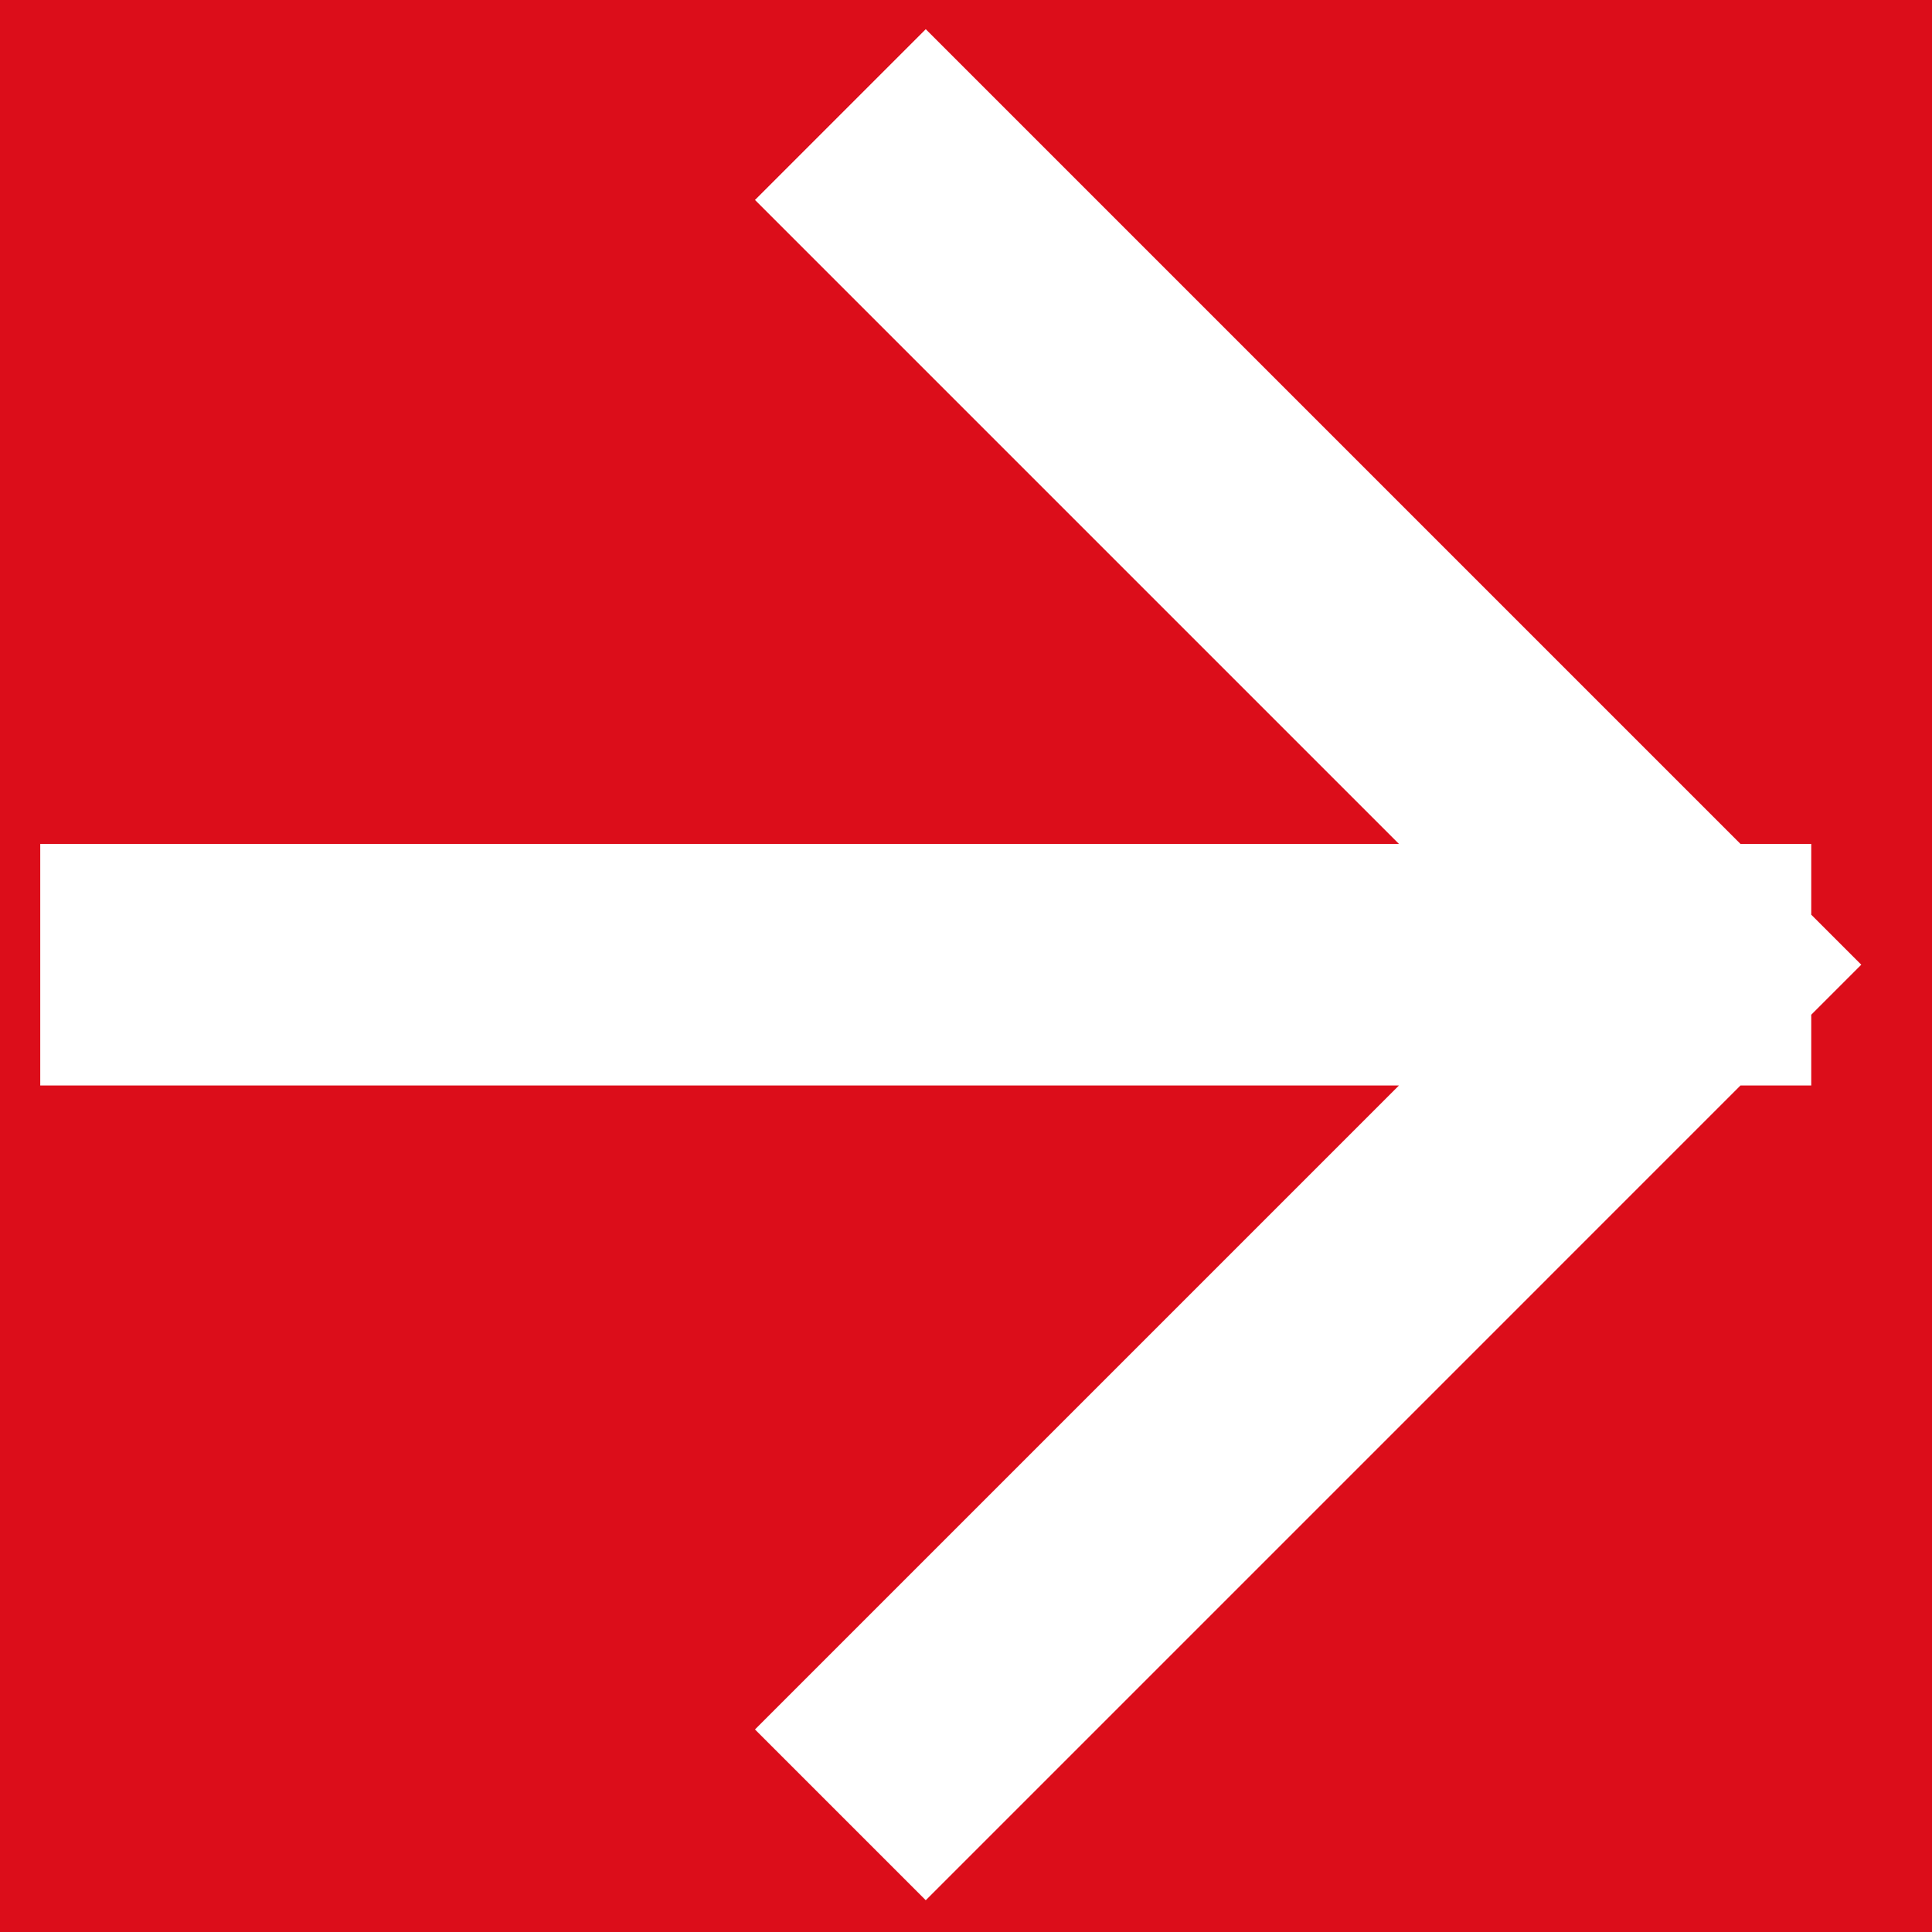
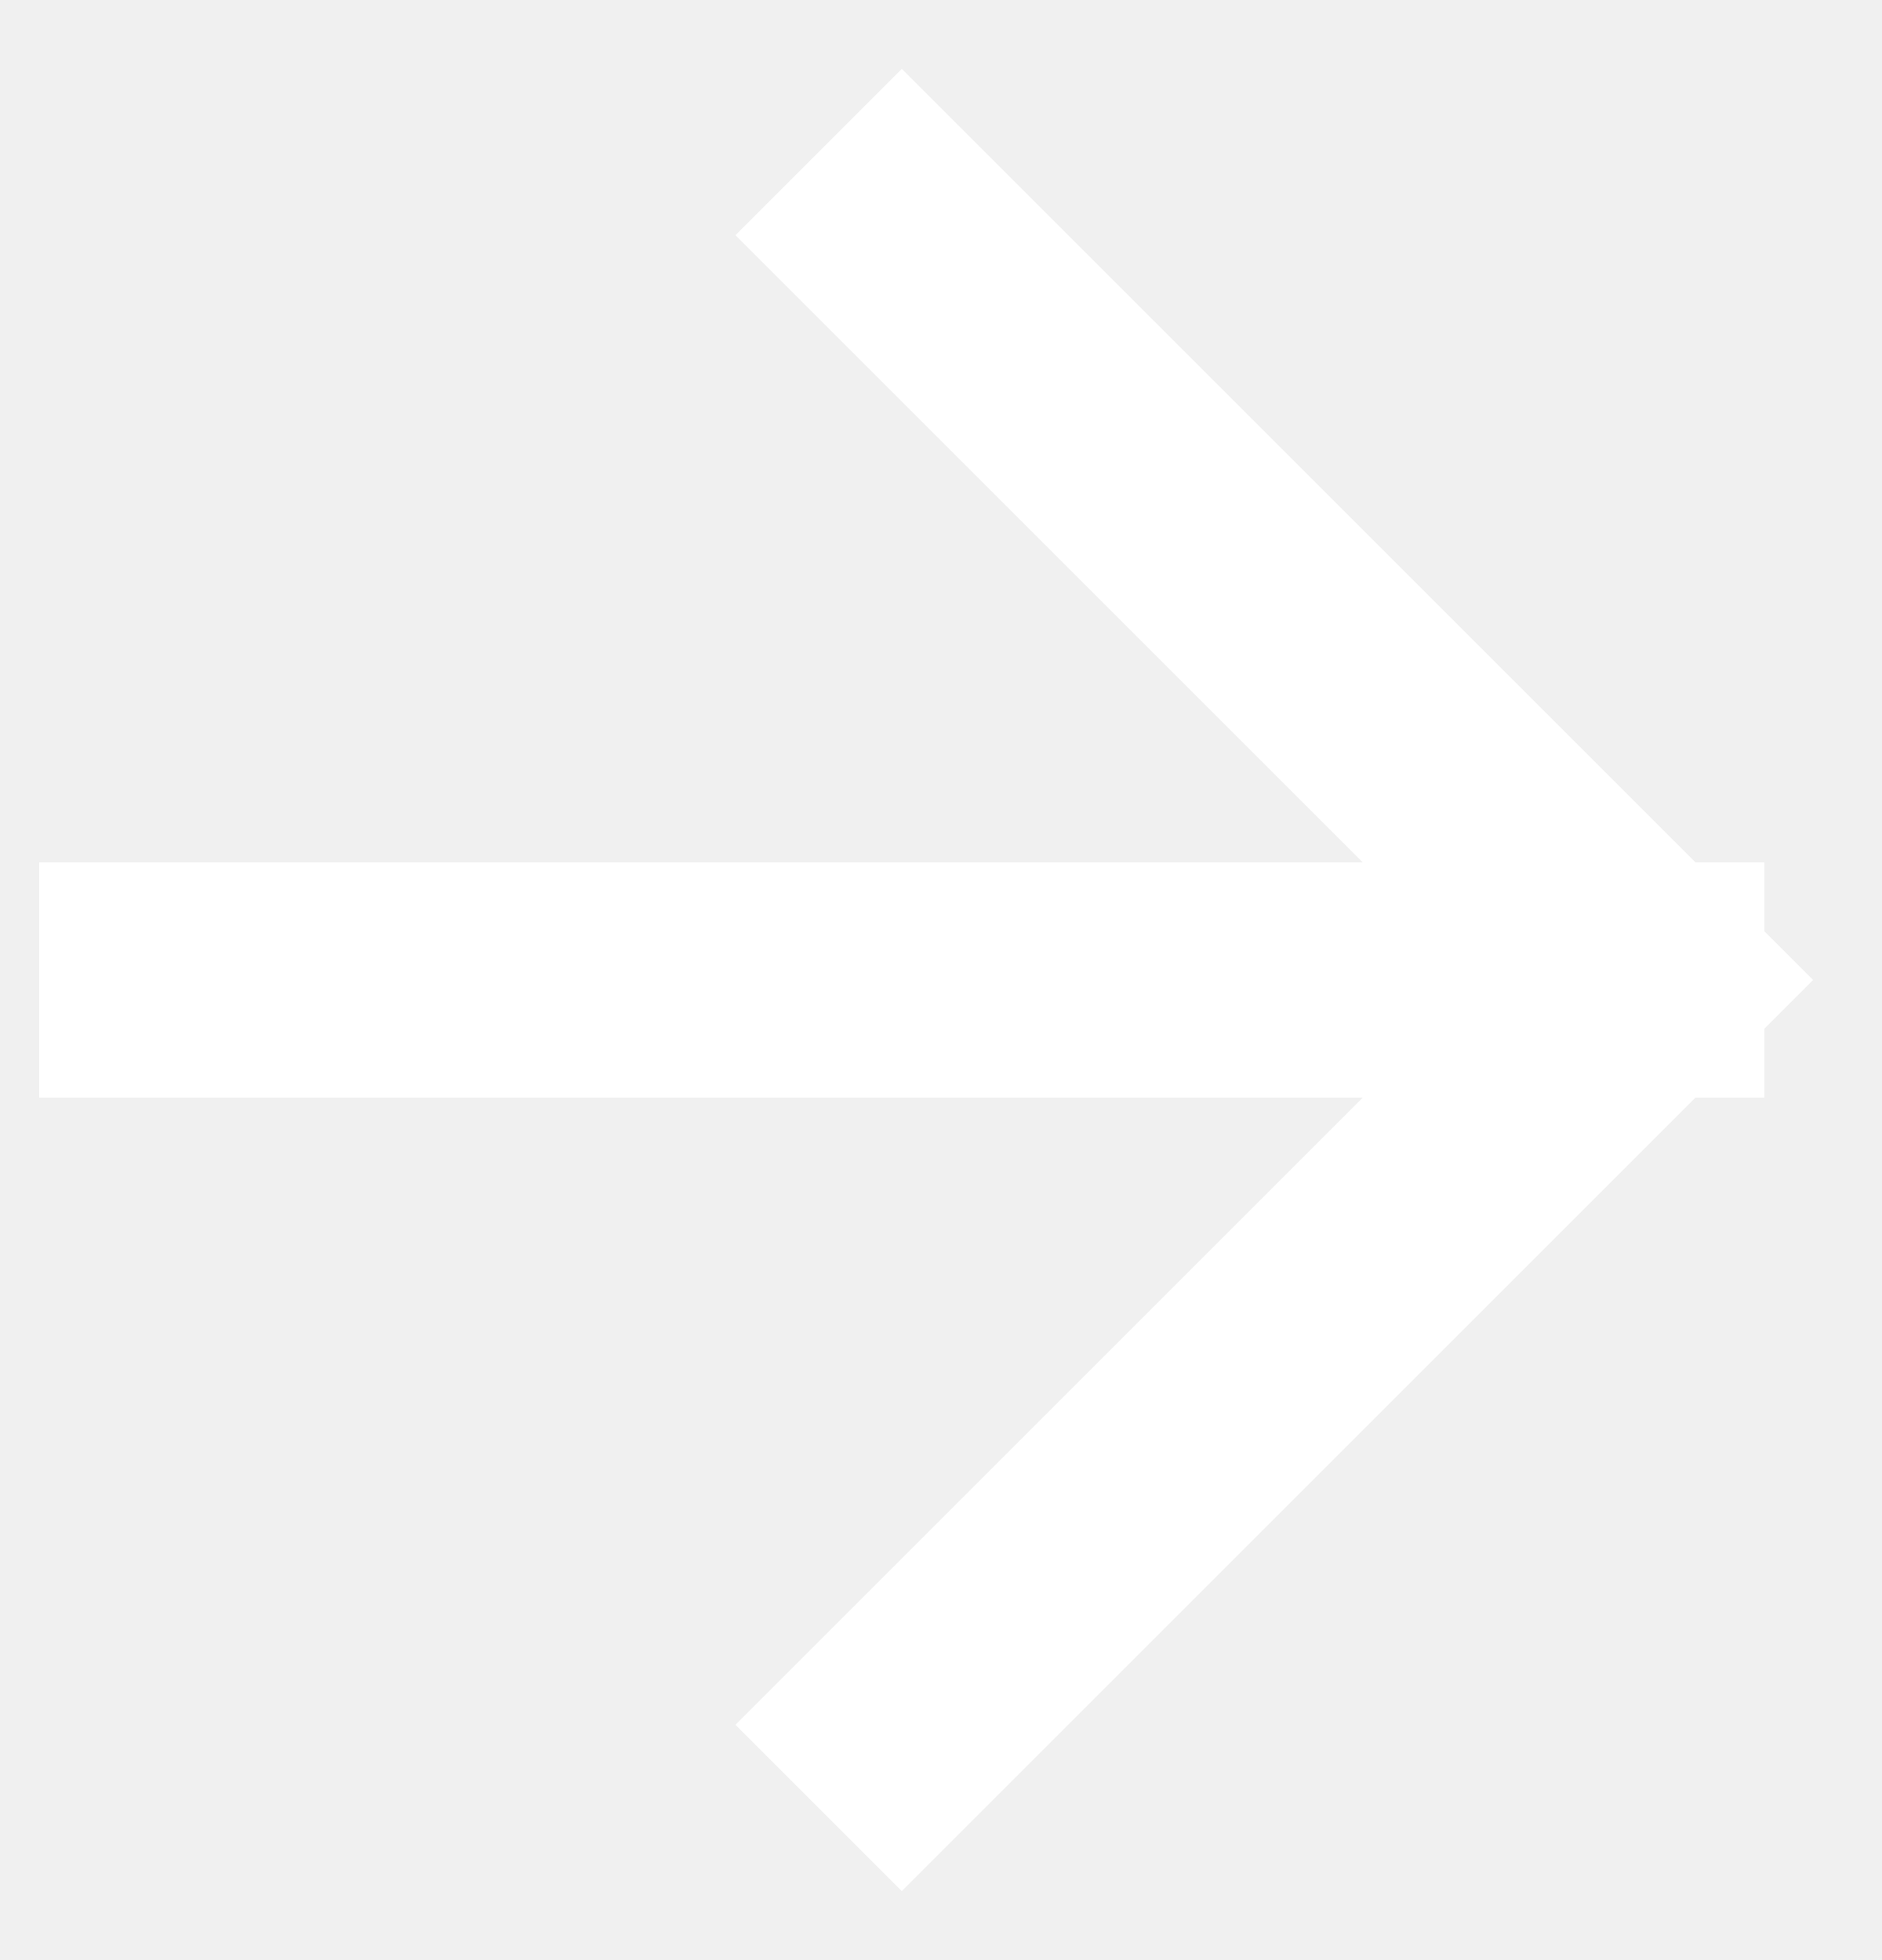
- <svg xmlns="http://www.w3.org/2000/svg" width="24" height="24" viewBox="0 0 24 24" fill="none">
-   <rect width="24" height="24" fill="#4A4A4A" />
-   <g id="Desktop (XXL)" clip-path="url(#clip0_2245_1626)">
-     <rect width="1470" height="4747" transform="translate(-1354 -32)" fill="#1C1C1C" />
-     <g id="Nav">
-       <path d="M-1354 -31.758H116V35.727C116 46.772 107.046 55.727 96 55.727H-1334C-1345.05 55.727 -1354 46.772 -1354 35.727V-31.758Z" fill="#1C1C1C" />
-       <g id="Frame 232">
-         <g id="Frame 106">
-           <rect x="-159" y="-15.516" width="200" height="55" rx="10" fill="#DC0D1A" />
-           <path id="Vector" d="M2 11.984L21 11.984M21 11.984L11.5 2.484M21 11.984L11.5 21.484" stroke="white" stroke-width="3" stroke-linecap="square" />
-         </g>
-       </g>
-     </g>
-   </g>
-   <defs>
-     <clipPath id="clip0_2245_1626">
-       <rect width="1470" height="4747" fill="white" transform="translate(-1354 -32)" />
-     </clipPath>
-   </defs>
+ <svg xmlns="http://www.w3.org/2000/svg" width="24" height="25" viewBox="0 0 24 25" fill="none">
+   <path d="M2 12.5L21 12.5M21 12.5L11.5 3M21 12.5L11.5 22" stroke="white" stroke-width="3" stroke-linecap="square" />
</svg>
